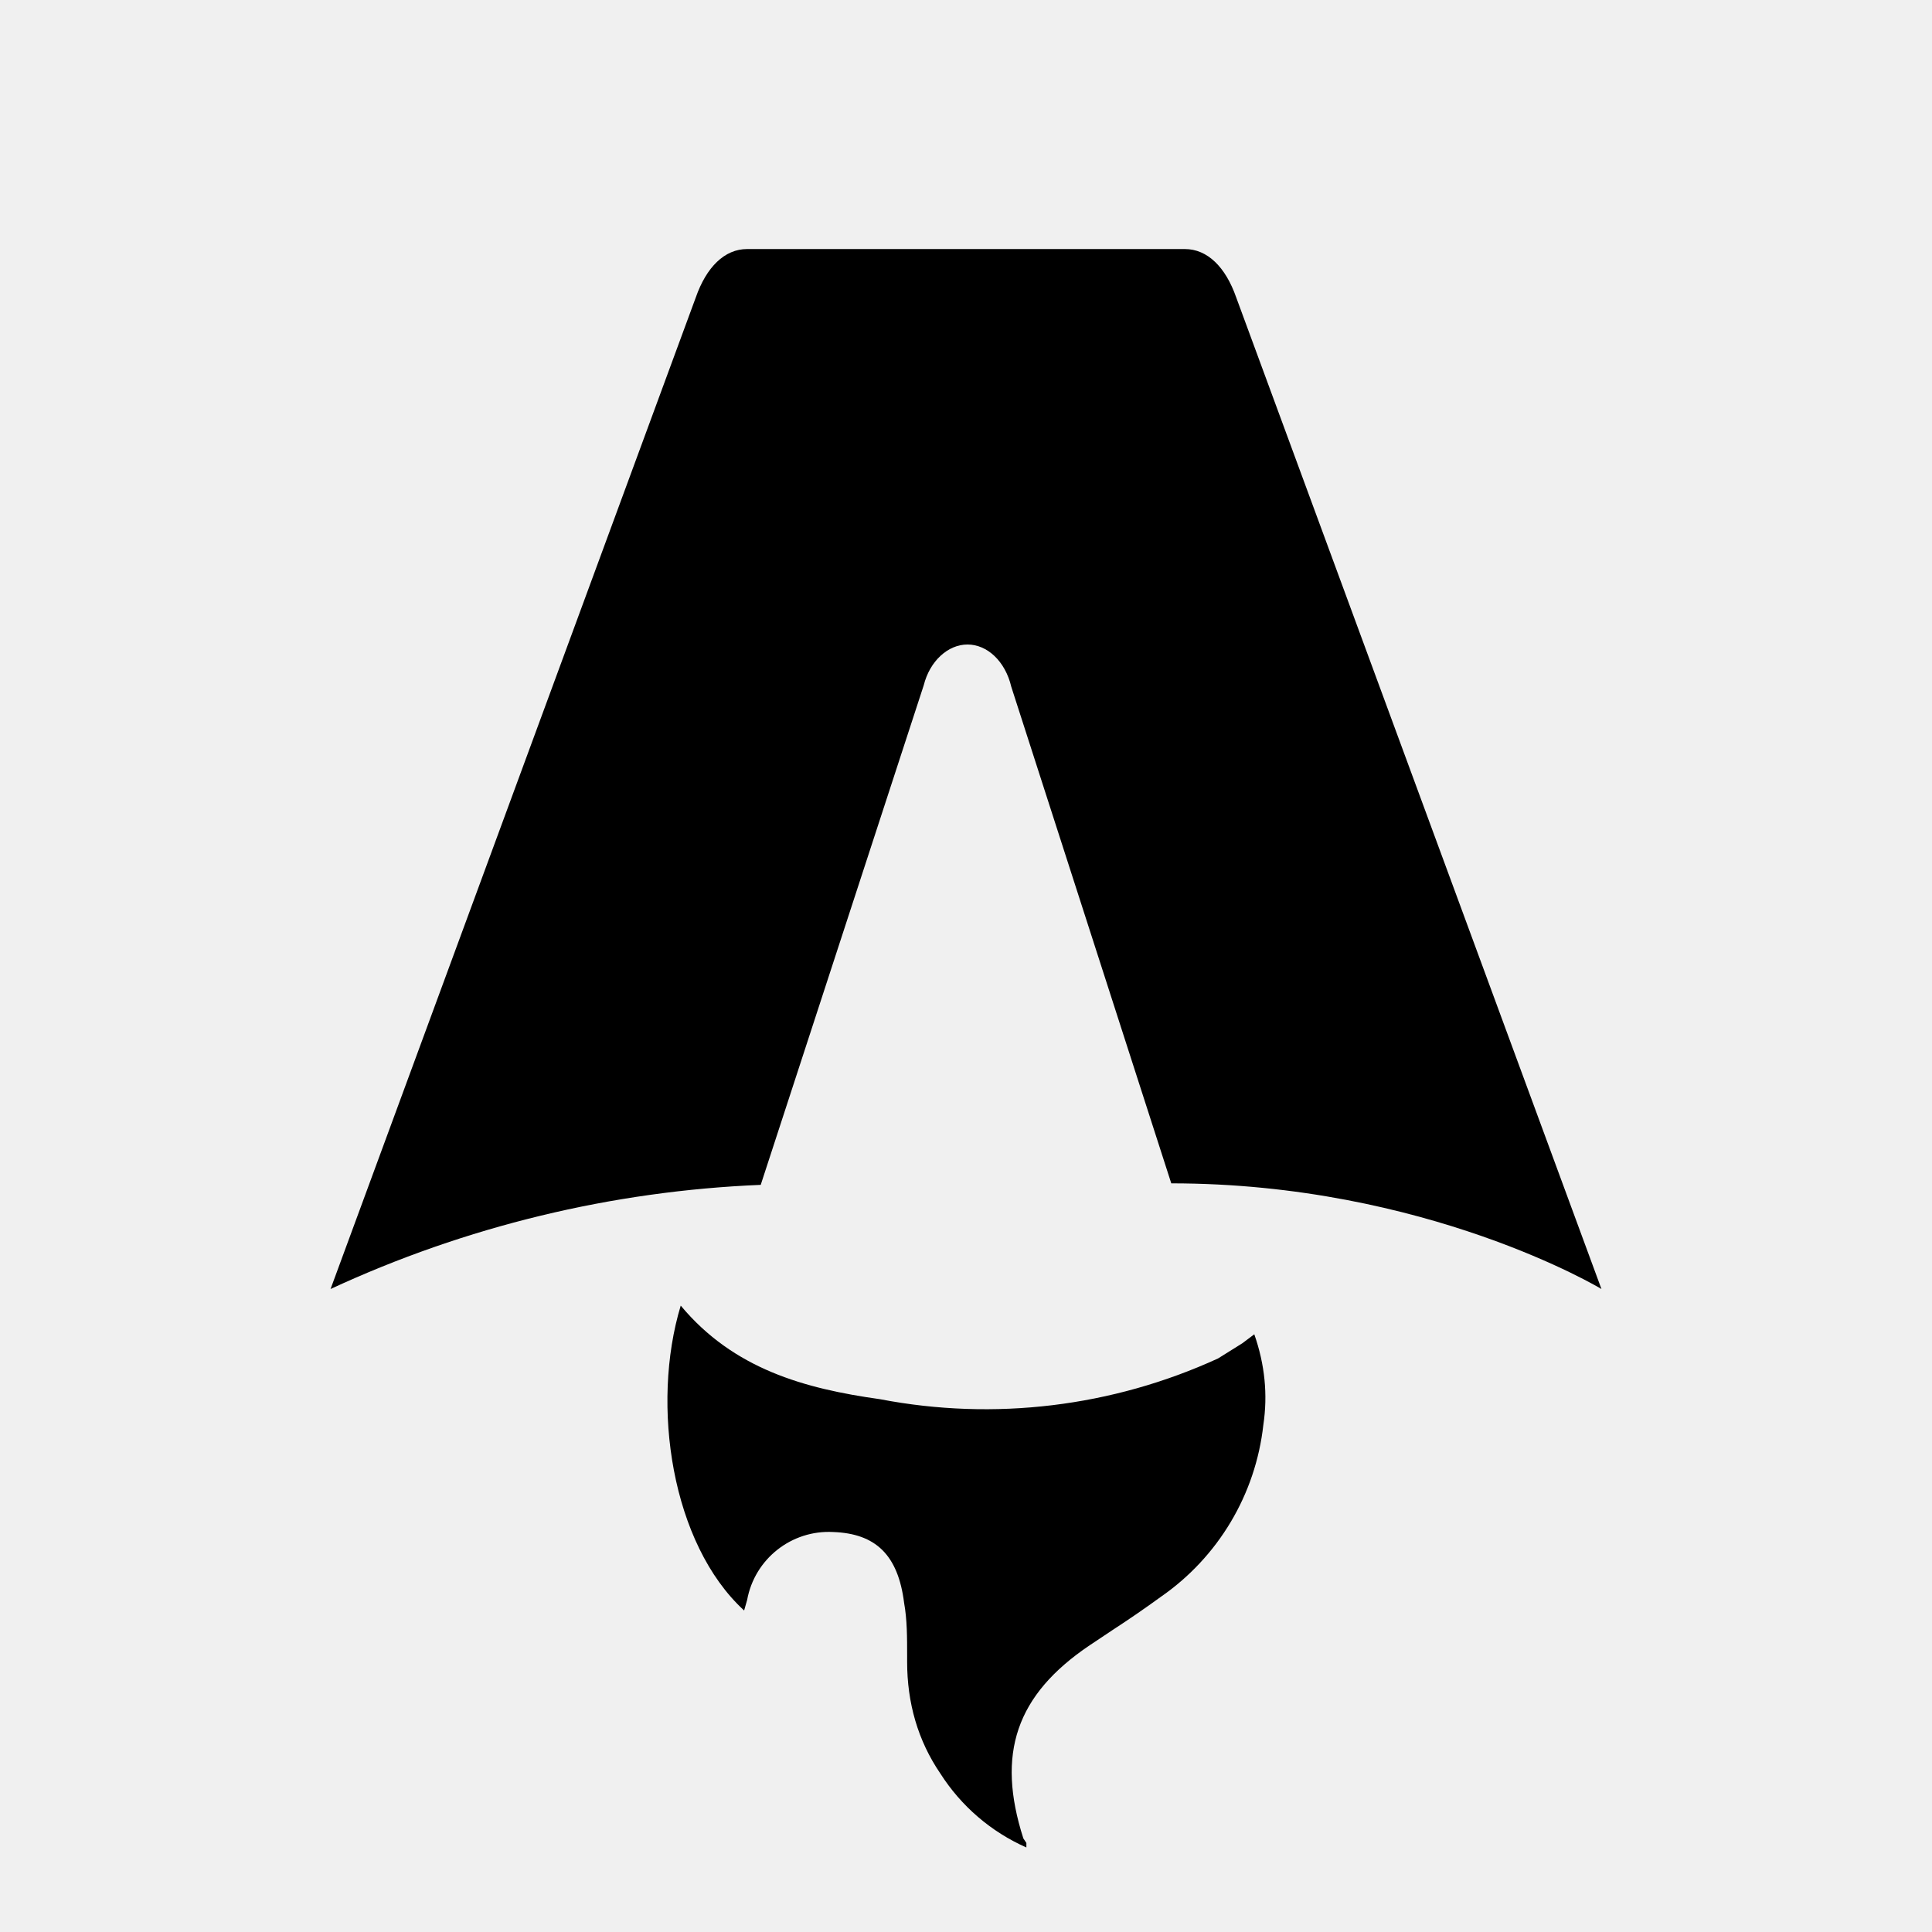
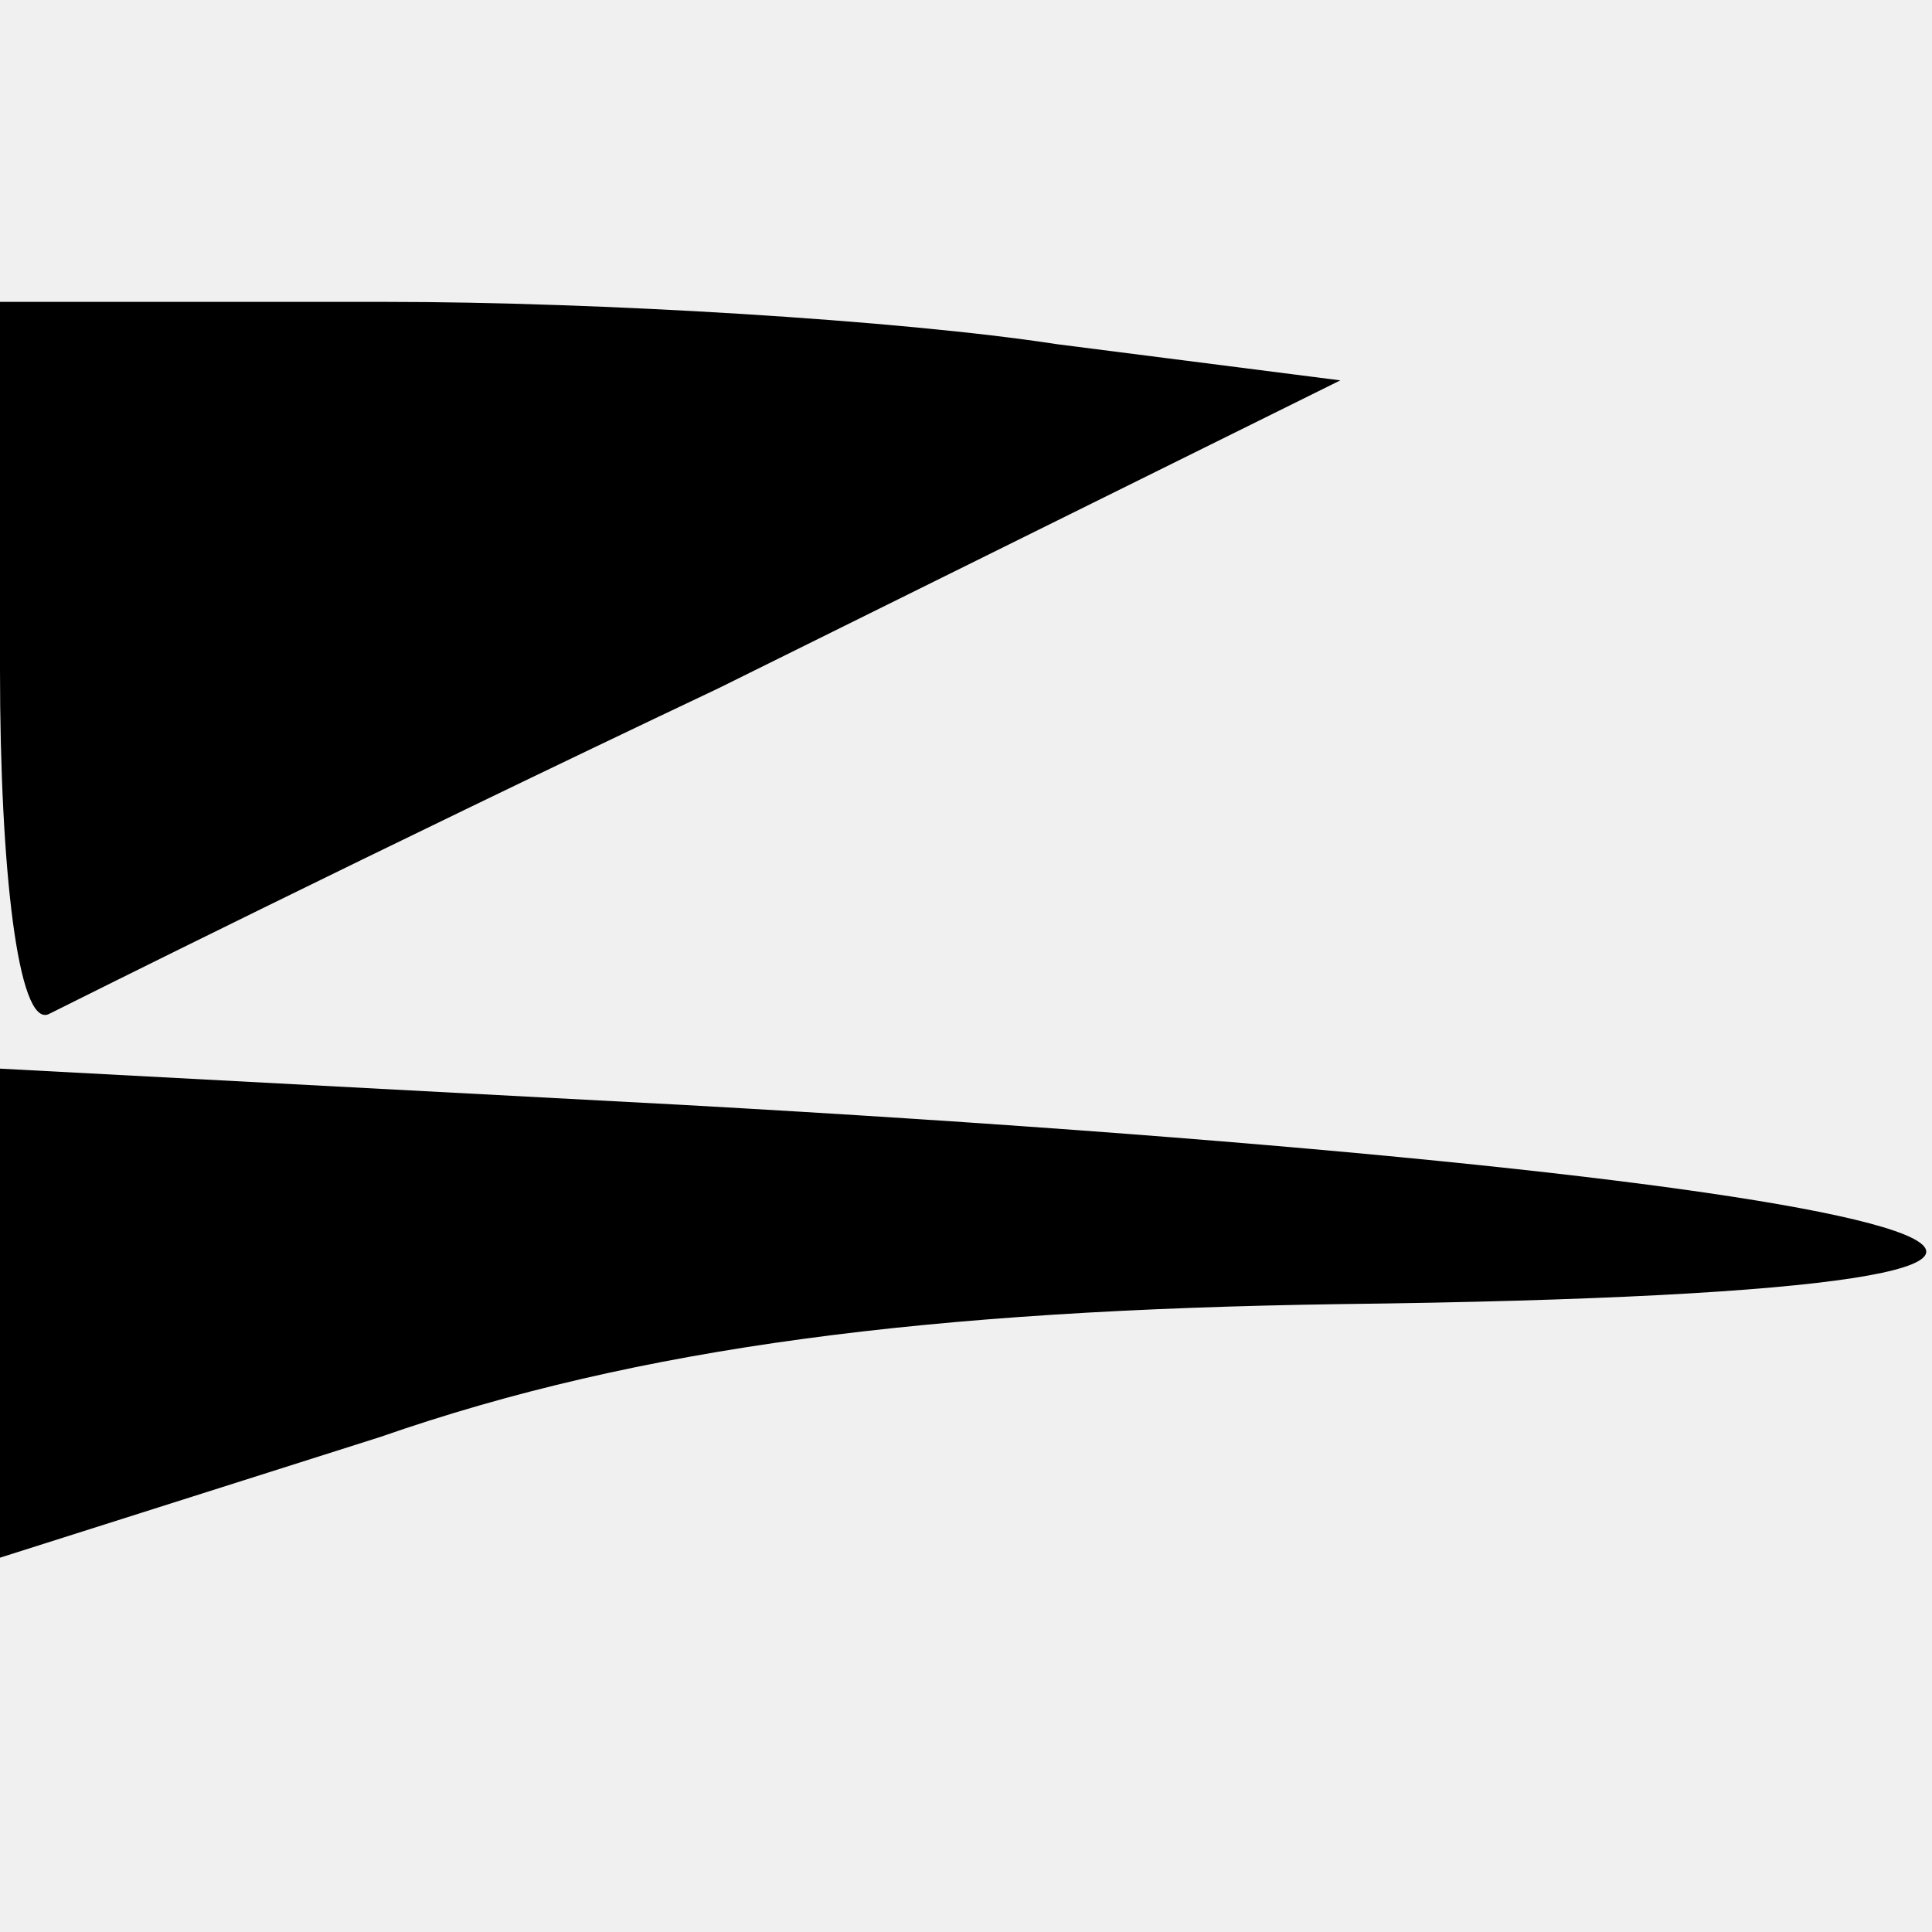
- <svg xmlns="http://www.w3.org/2000/svg" fill="none" viewBox="0 0 128 128">
-   <path d="M50.4 78.5a75.1 75.1 0 0 0-28.5 6.9l24.2-65.7c.7-2 1.9-3.2 3.4-3.2h29c1.5 0 2.7 1.2 3.4 3.2l24.2 65.7s-11.6-7-28.5-7L67 45.5c-.4-1.7-1.6-2.8-2.9-2.8-1.3 0-2.5 1.1-2.9 2.7L50.4 78.5Zm-1.1 28.2Zm-4.2-20.2c-2 6.6-.6 15.8 4.2 20.2a17.5 17.5 0 0 1 .2-.7 5.5 5.5 0 0 1 5.7-4.5c2.8.1 4.3 1.5 4.7 4.7.2 1.1.2 2.3.2 3.5v.4c0 2.7.7 5.2 2.2 7.4a13 13 0 0 0 5.7 4.9v-.3l-.2-.3c-1.8-5.6-.5-9.5 4.4-12.8l1.5-1a73 73 0 0 0 3.2-2.2 16 16 0 0 0 6.8-11.4c.3-2 .1-4-.6-6l-.8.6-1.6 1a37 37 0 0 1-22.4 2.7c-5-.7-9.7-2-13.2-6.2Z" />
-   <style>
-         path { fill: #000; }
-         @media (prefers-color-scheme: dark) {
-             path { fill: #FFF; }
-         }
-     </style>
+ <svg xmlns="http://www.w3.org/2000/svg" version="1.0" width="32pt" height="32pt" viewBox="0 0 32 32" preserveAspectRatio="xMidYMid meet">
+   <g transform="translate(0,32) scale(0.1,-0.1)" fill="#000000" stroke="none">
+     <path d="M0 209 c0 -33 3 -59 8 -57 4 2 54 27 111 54 l103 51 -47 6 c-26 4 -76 7 -111 7 l-64 0 0 -61z" />
+     <path d="M0 103 l0 -41 63 20 c43 15 91 21 159 22 170 2 106 21 -109 33 l-113 6 0 -40z" />
+   </g>
</svg>
